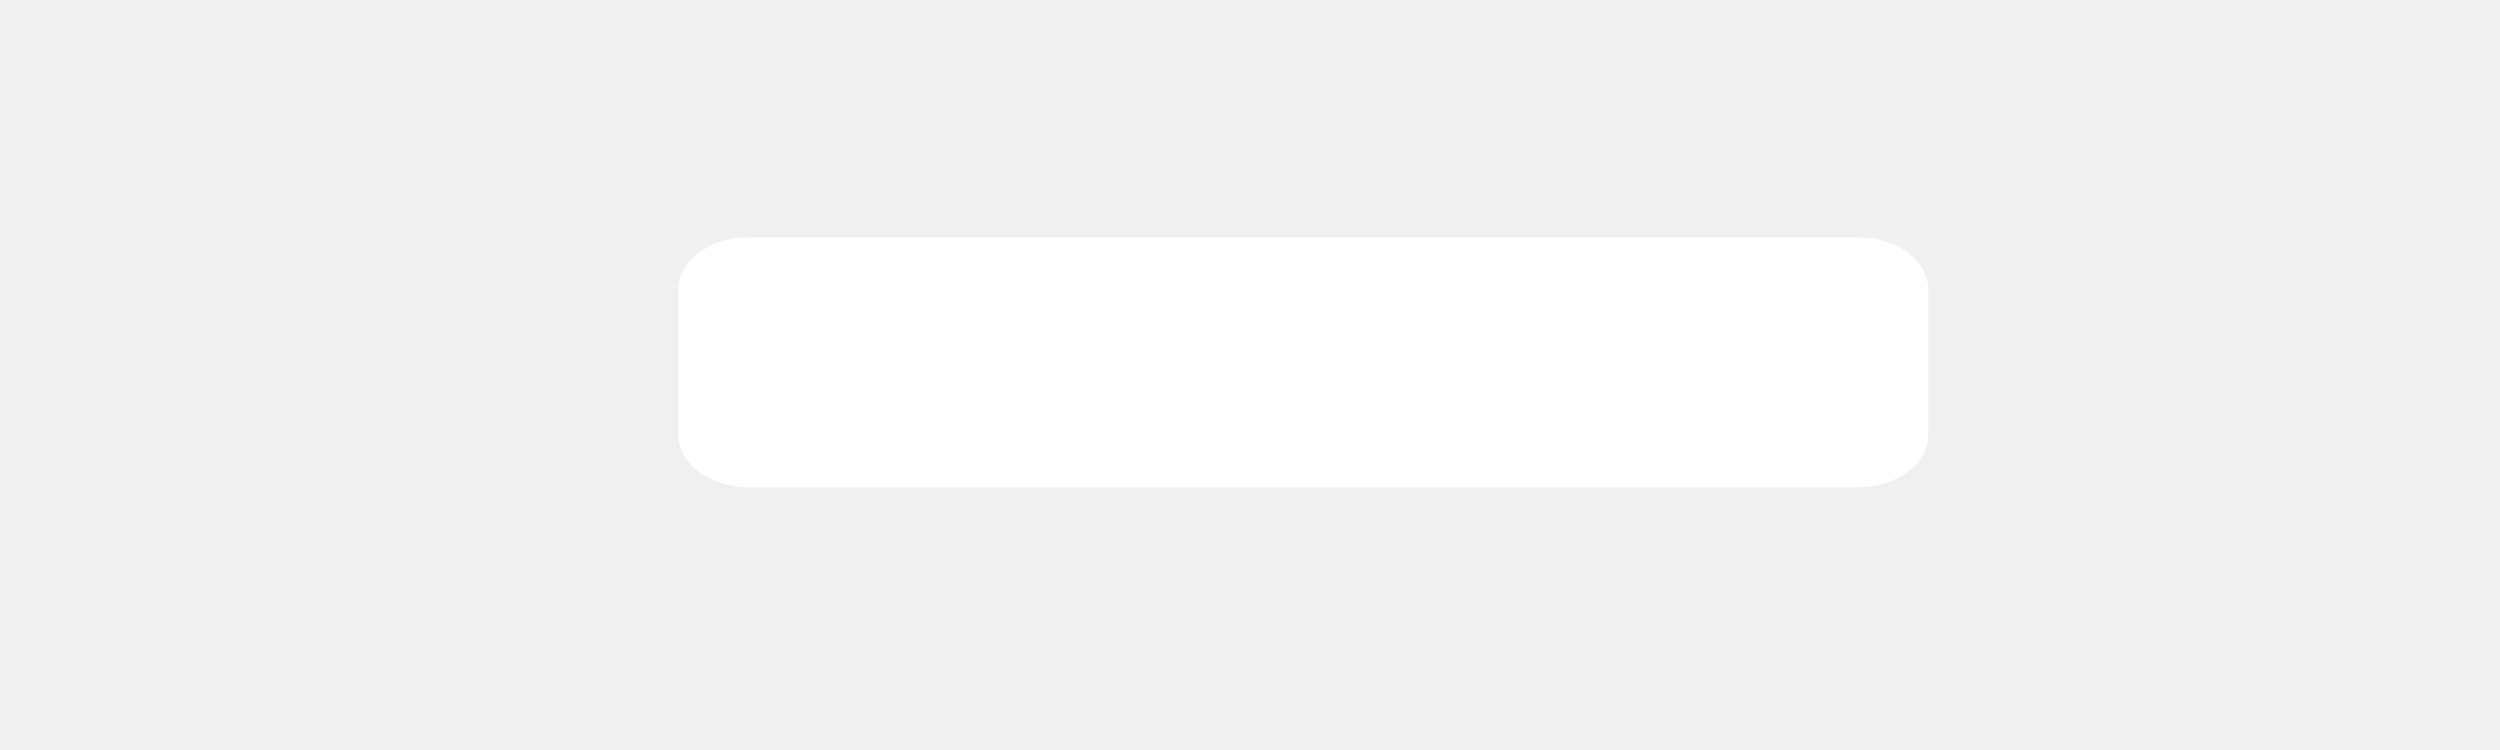
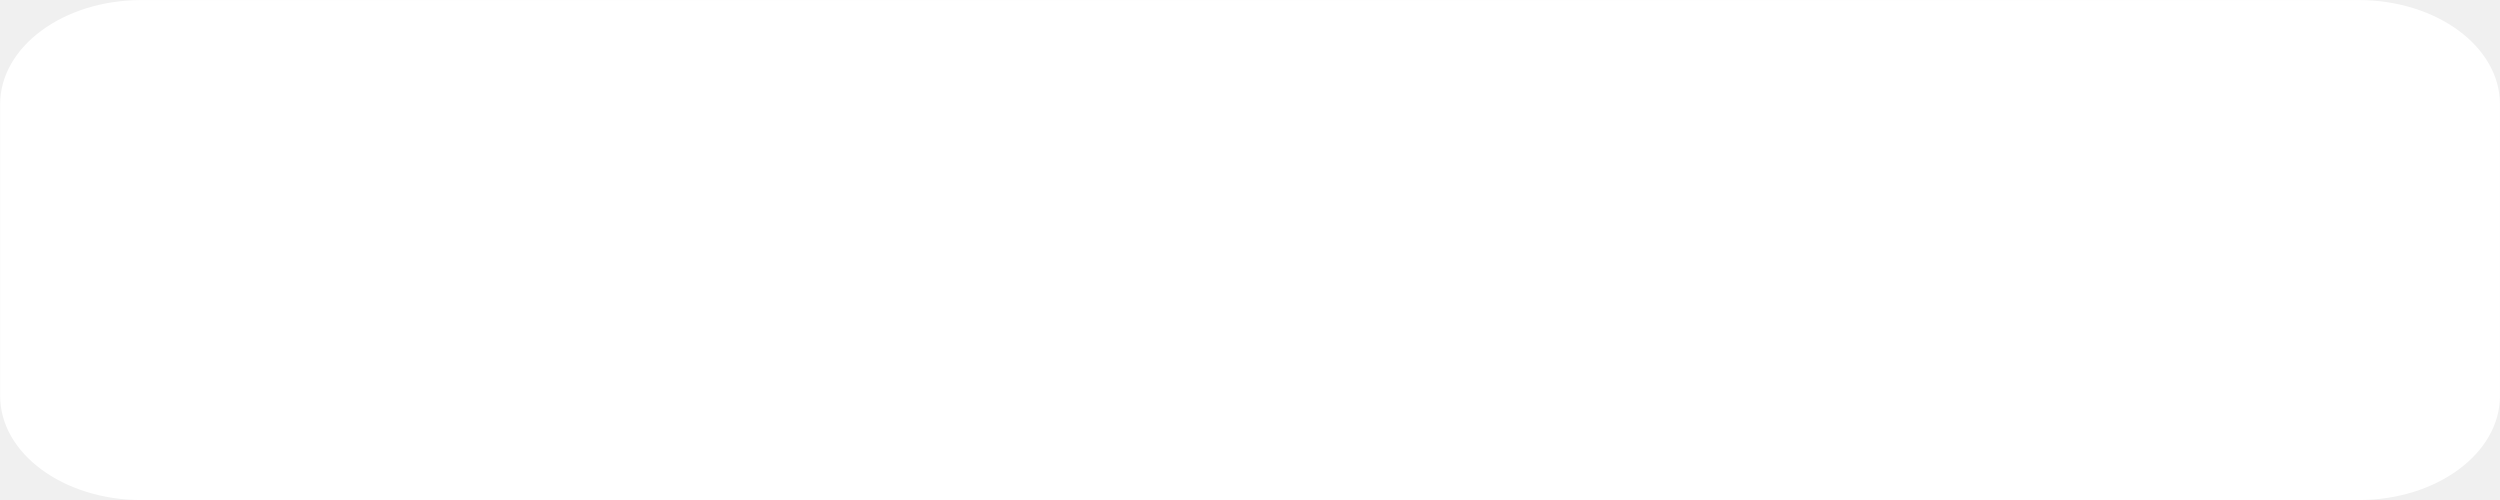
- <svg xmlns="http://www.w3.org/2000/svg" width="100" height="30" viewBox="0 0 26.458 7.938" version="1.1" id="svg8">
+ <svg xmlns="http://www.w3.org/2000/svg" width="50" height="10" viewBox="0 0 13.229 2.646" version="1.1" id="svg8">
  <defs id="defs2" />
-   <g id="layer1" transform="translate(0,-289.0625)">
+   <g id="layer1" transform="translate(-7.178732,-291.5737)">
    <rect style="fill:#ffffff;fill-opacity:1;stroke:none;stroke-width:0.47;stroke-linecap:butt;stroke-linejoin:round;stroke-miterlimit:4;stroke-dasharray:none;stroke-opacity:1;paint-order:markers fill stroke" id="rect815" width="13.229" height="2.646" x="7.179" y="291.574" ry="0.551" rx="0.748" />
  </g>
</svg>
